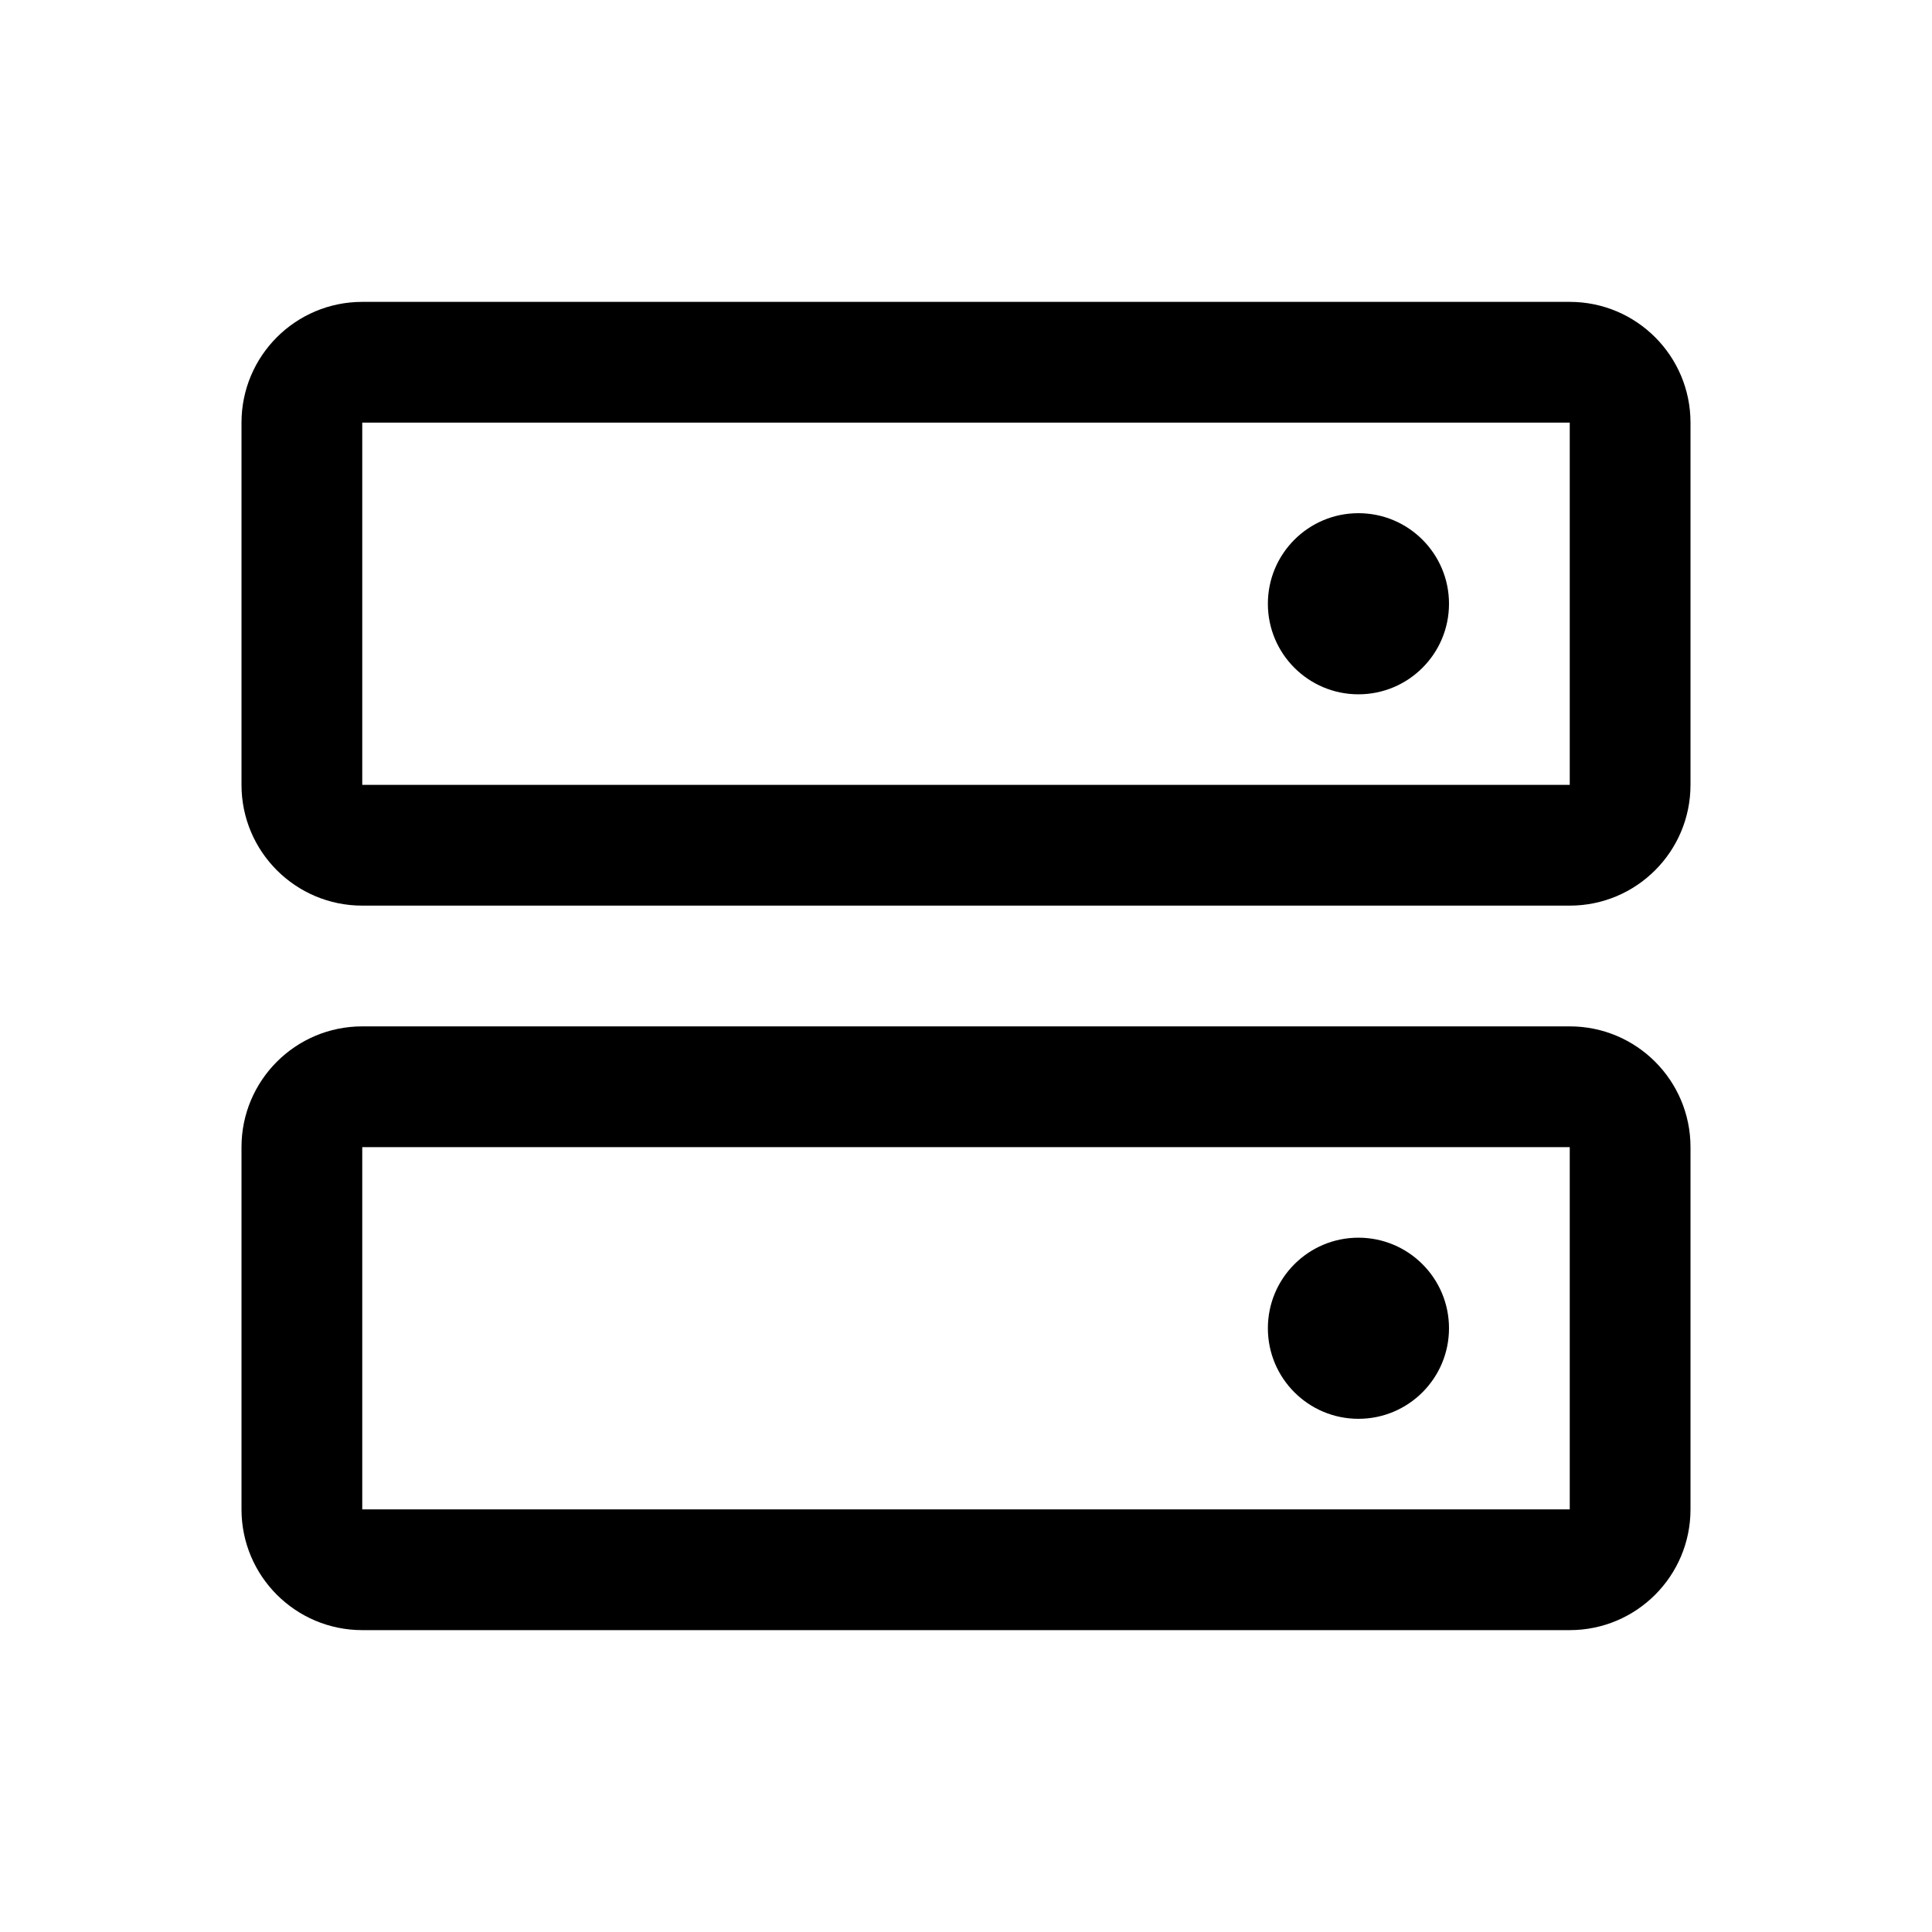
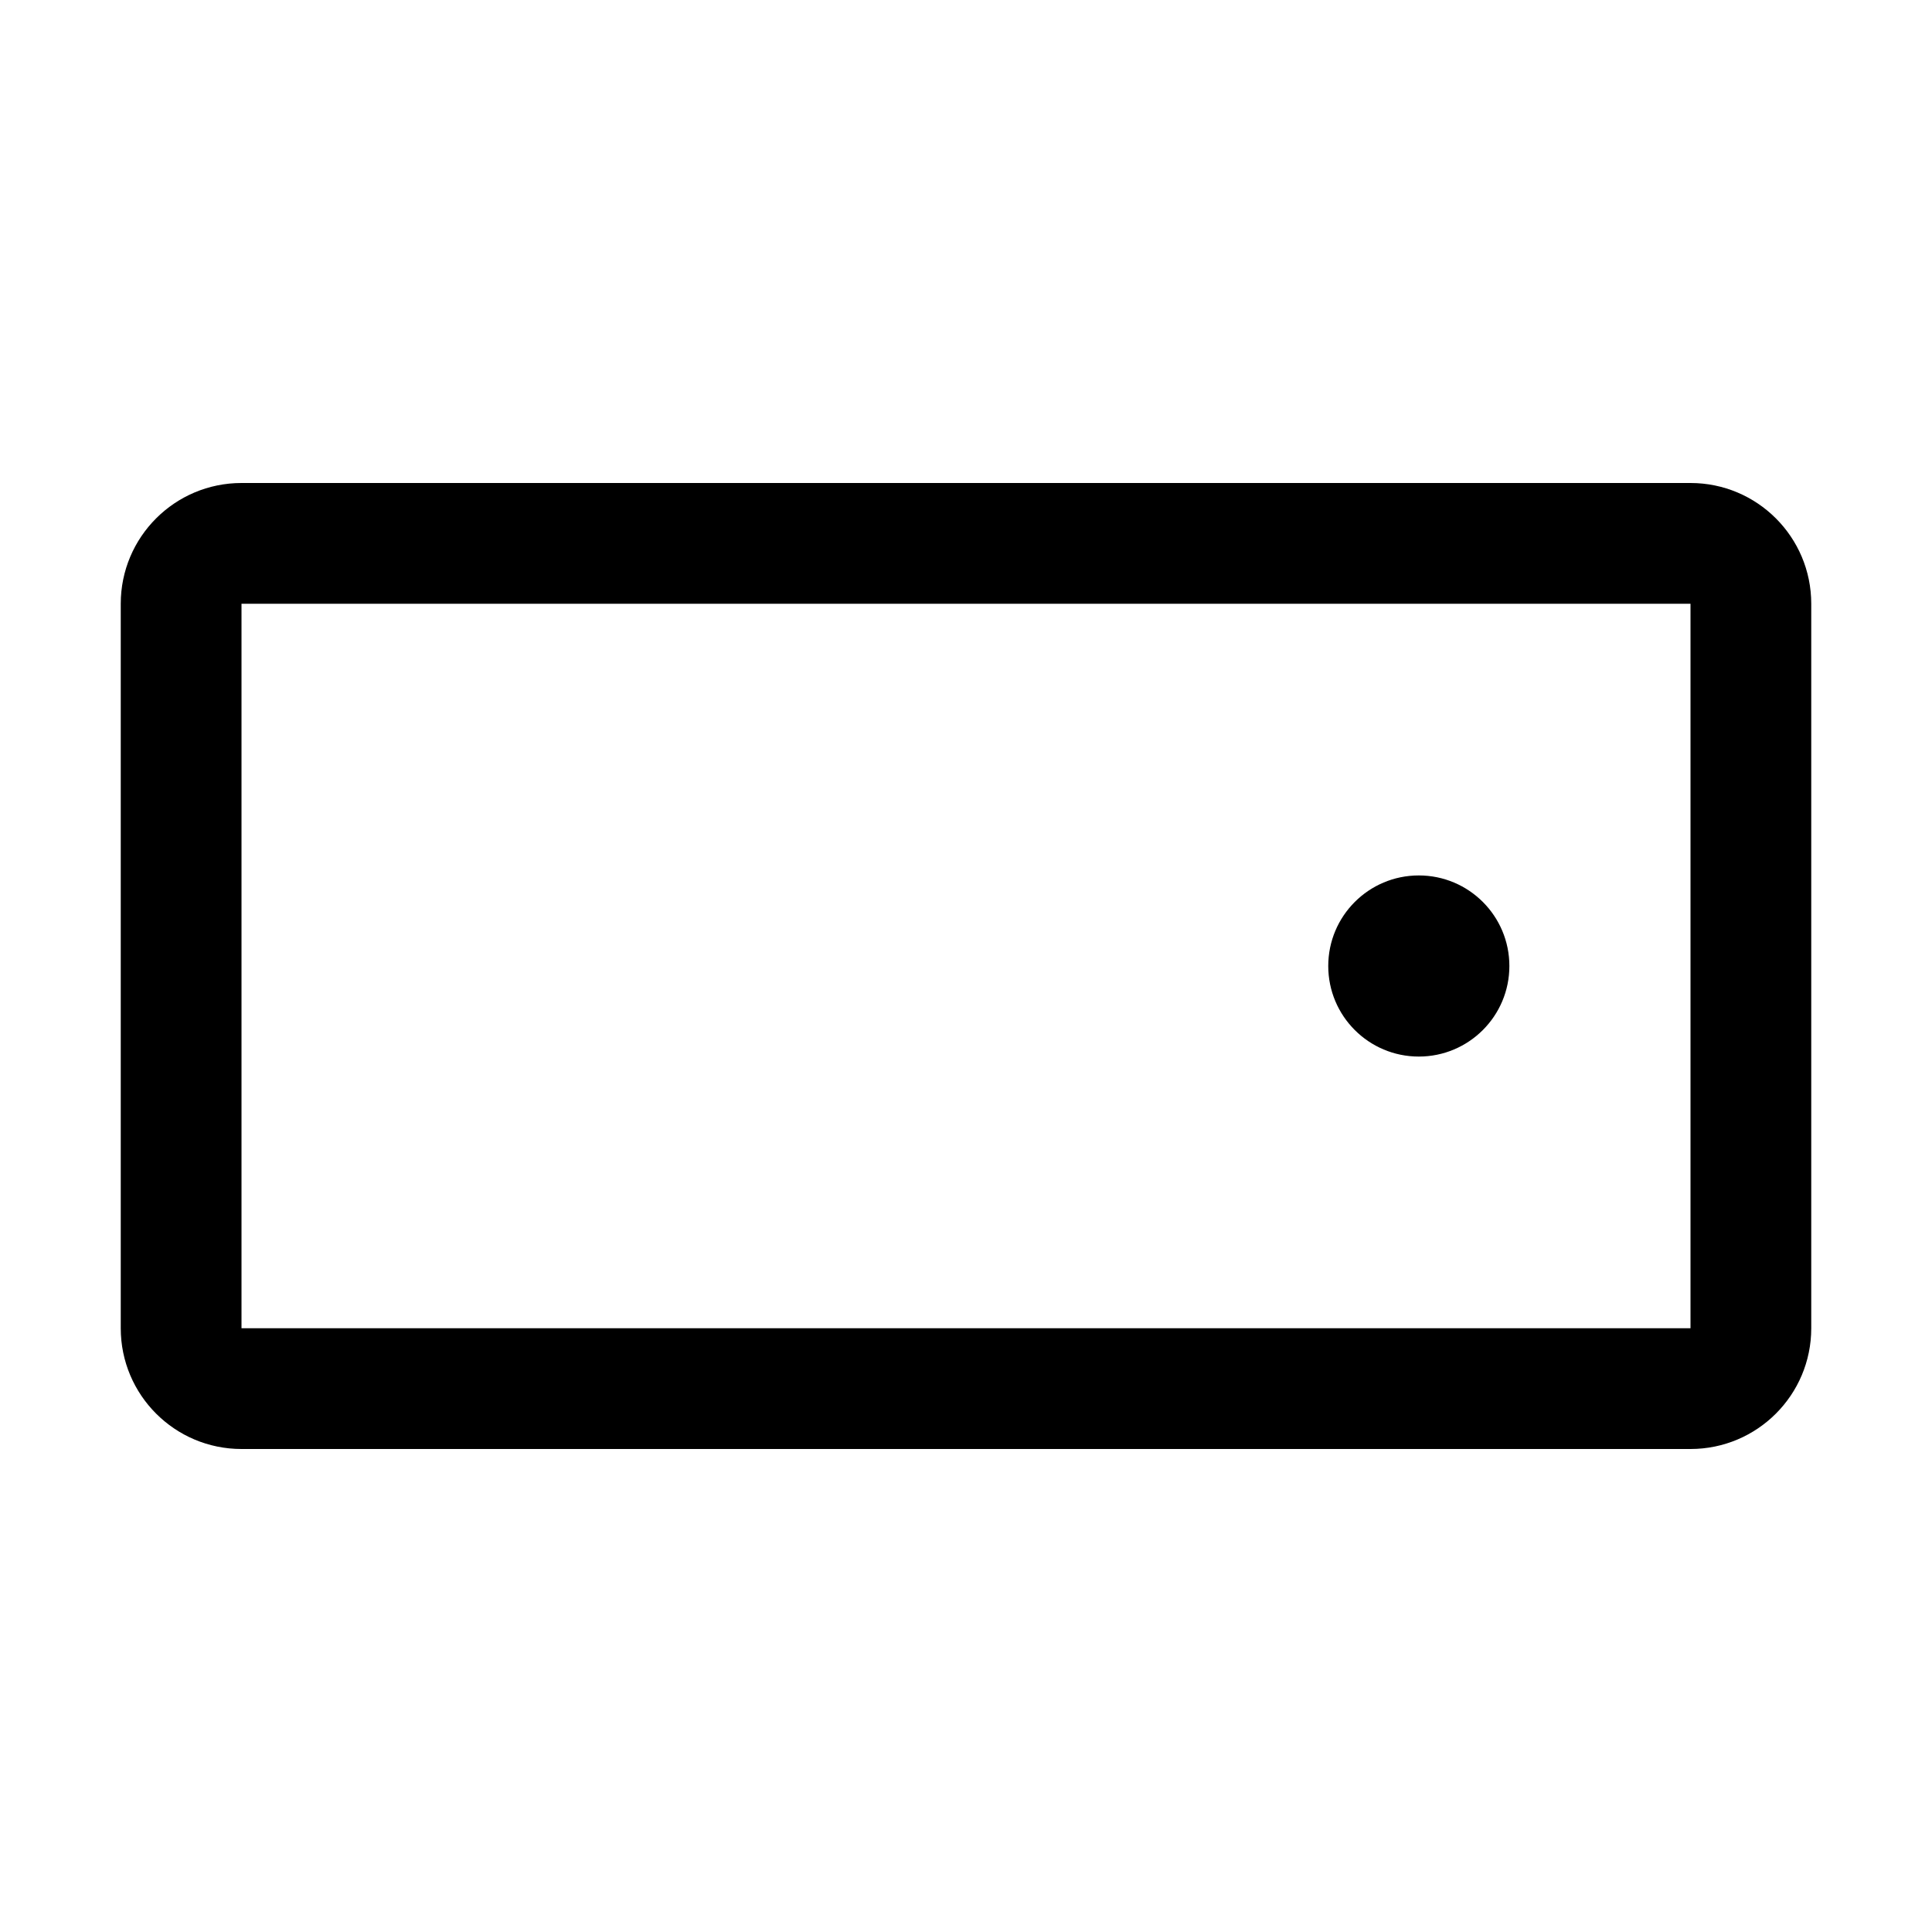
<svg xmlns="http://www.w3.org/2000/svg" viewBox="0 0 256 256" fill="currentColor">
-   <path d="M208,136H48a16,16,0,0,0-16,16v48a16,16,0,0,0,16,16H208a16,16,0,0,0,16-16V152A16,16,0,0,0,208,136Zm0,64H48V152H208v48Zm0-160H48A16,16,0,0,0,32,56v48a16,16,0,0,0,16,16H208a16,16,0,0,0,16-16V56A16,16,0,0,0,208,40Zm0,64H48V56H208v48ZM192,80a12,12,0,1,1-12-12A12,12,0,0,1,192,80Zm0,96a12,12,0,1,1-12-12A12,12,0,0,1,192,176Z" />
+   <path d="M224,64H32A16,16,0,0,0,16,80v96a16,16,0,0,0,16,16H224a16,16,0,0,0,16-16V80A16,16,0,0,0,224,64Zm0,112H32V80H224v96Zm-24-48a12,12,0,1,1-12-12A12,12,0,0,1,200,128Z" />
</svg>
